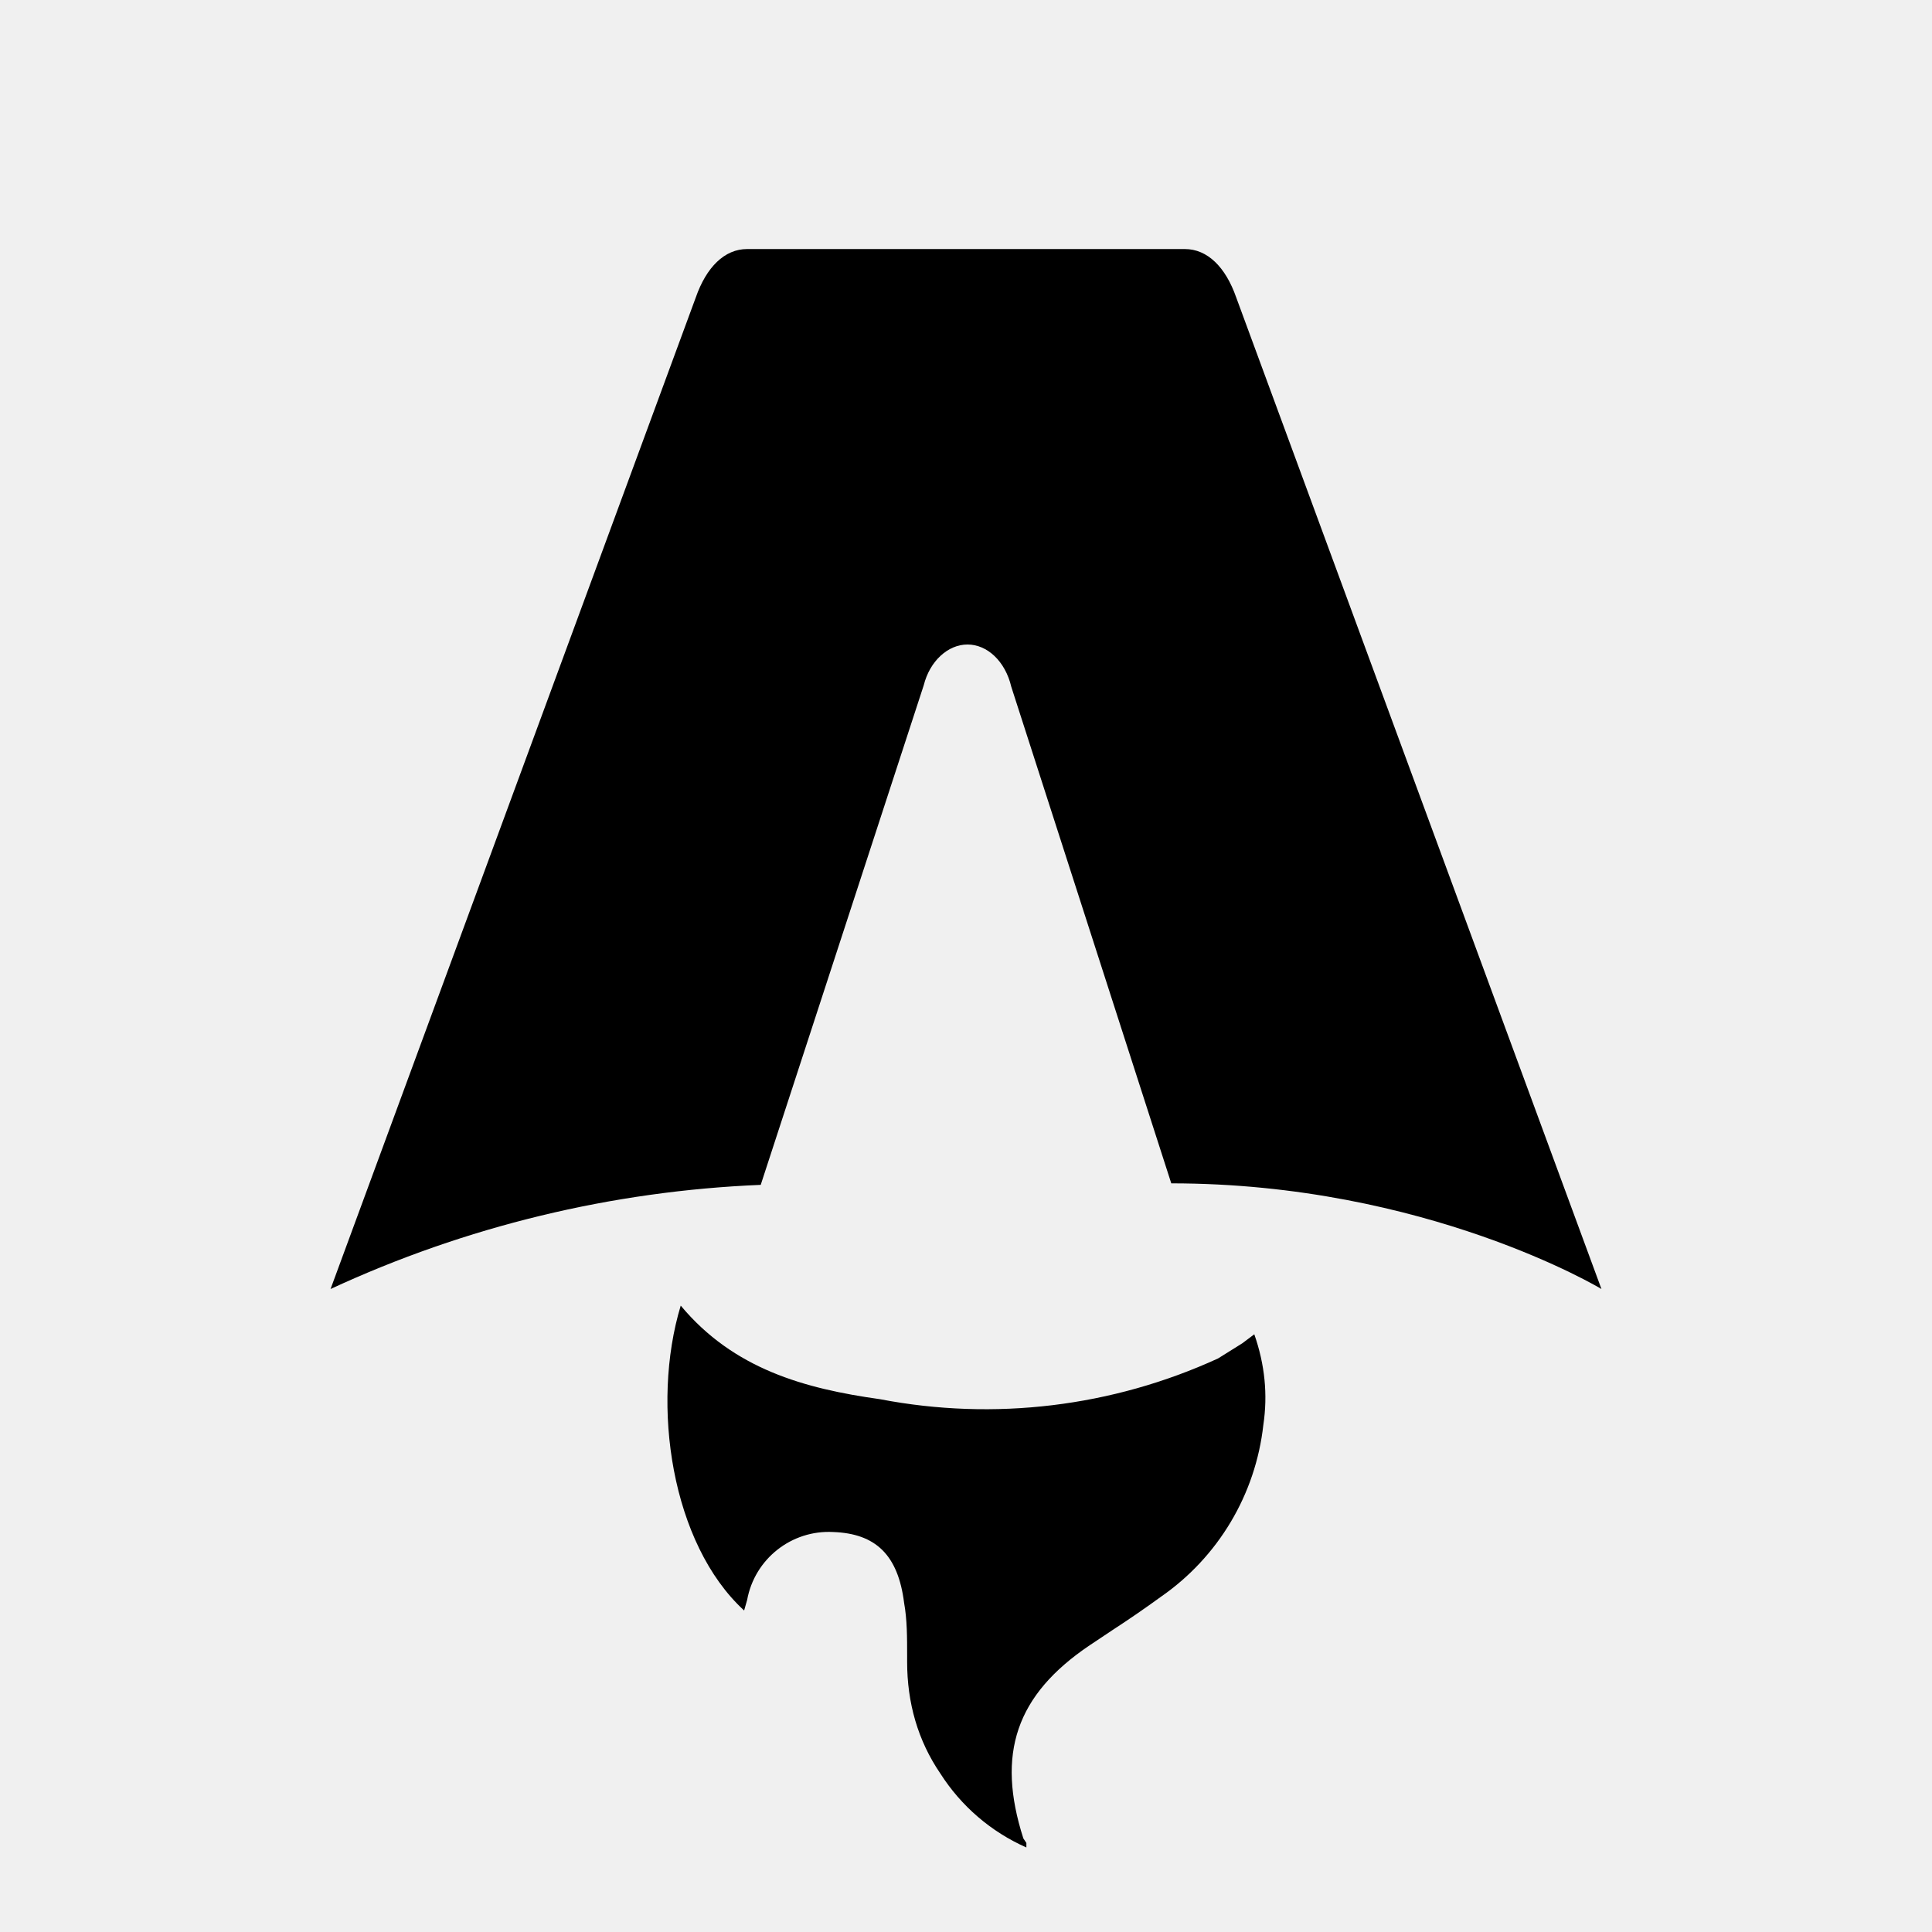
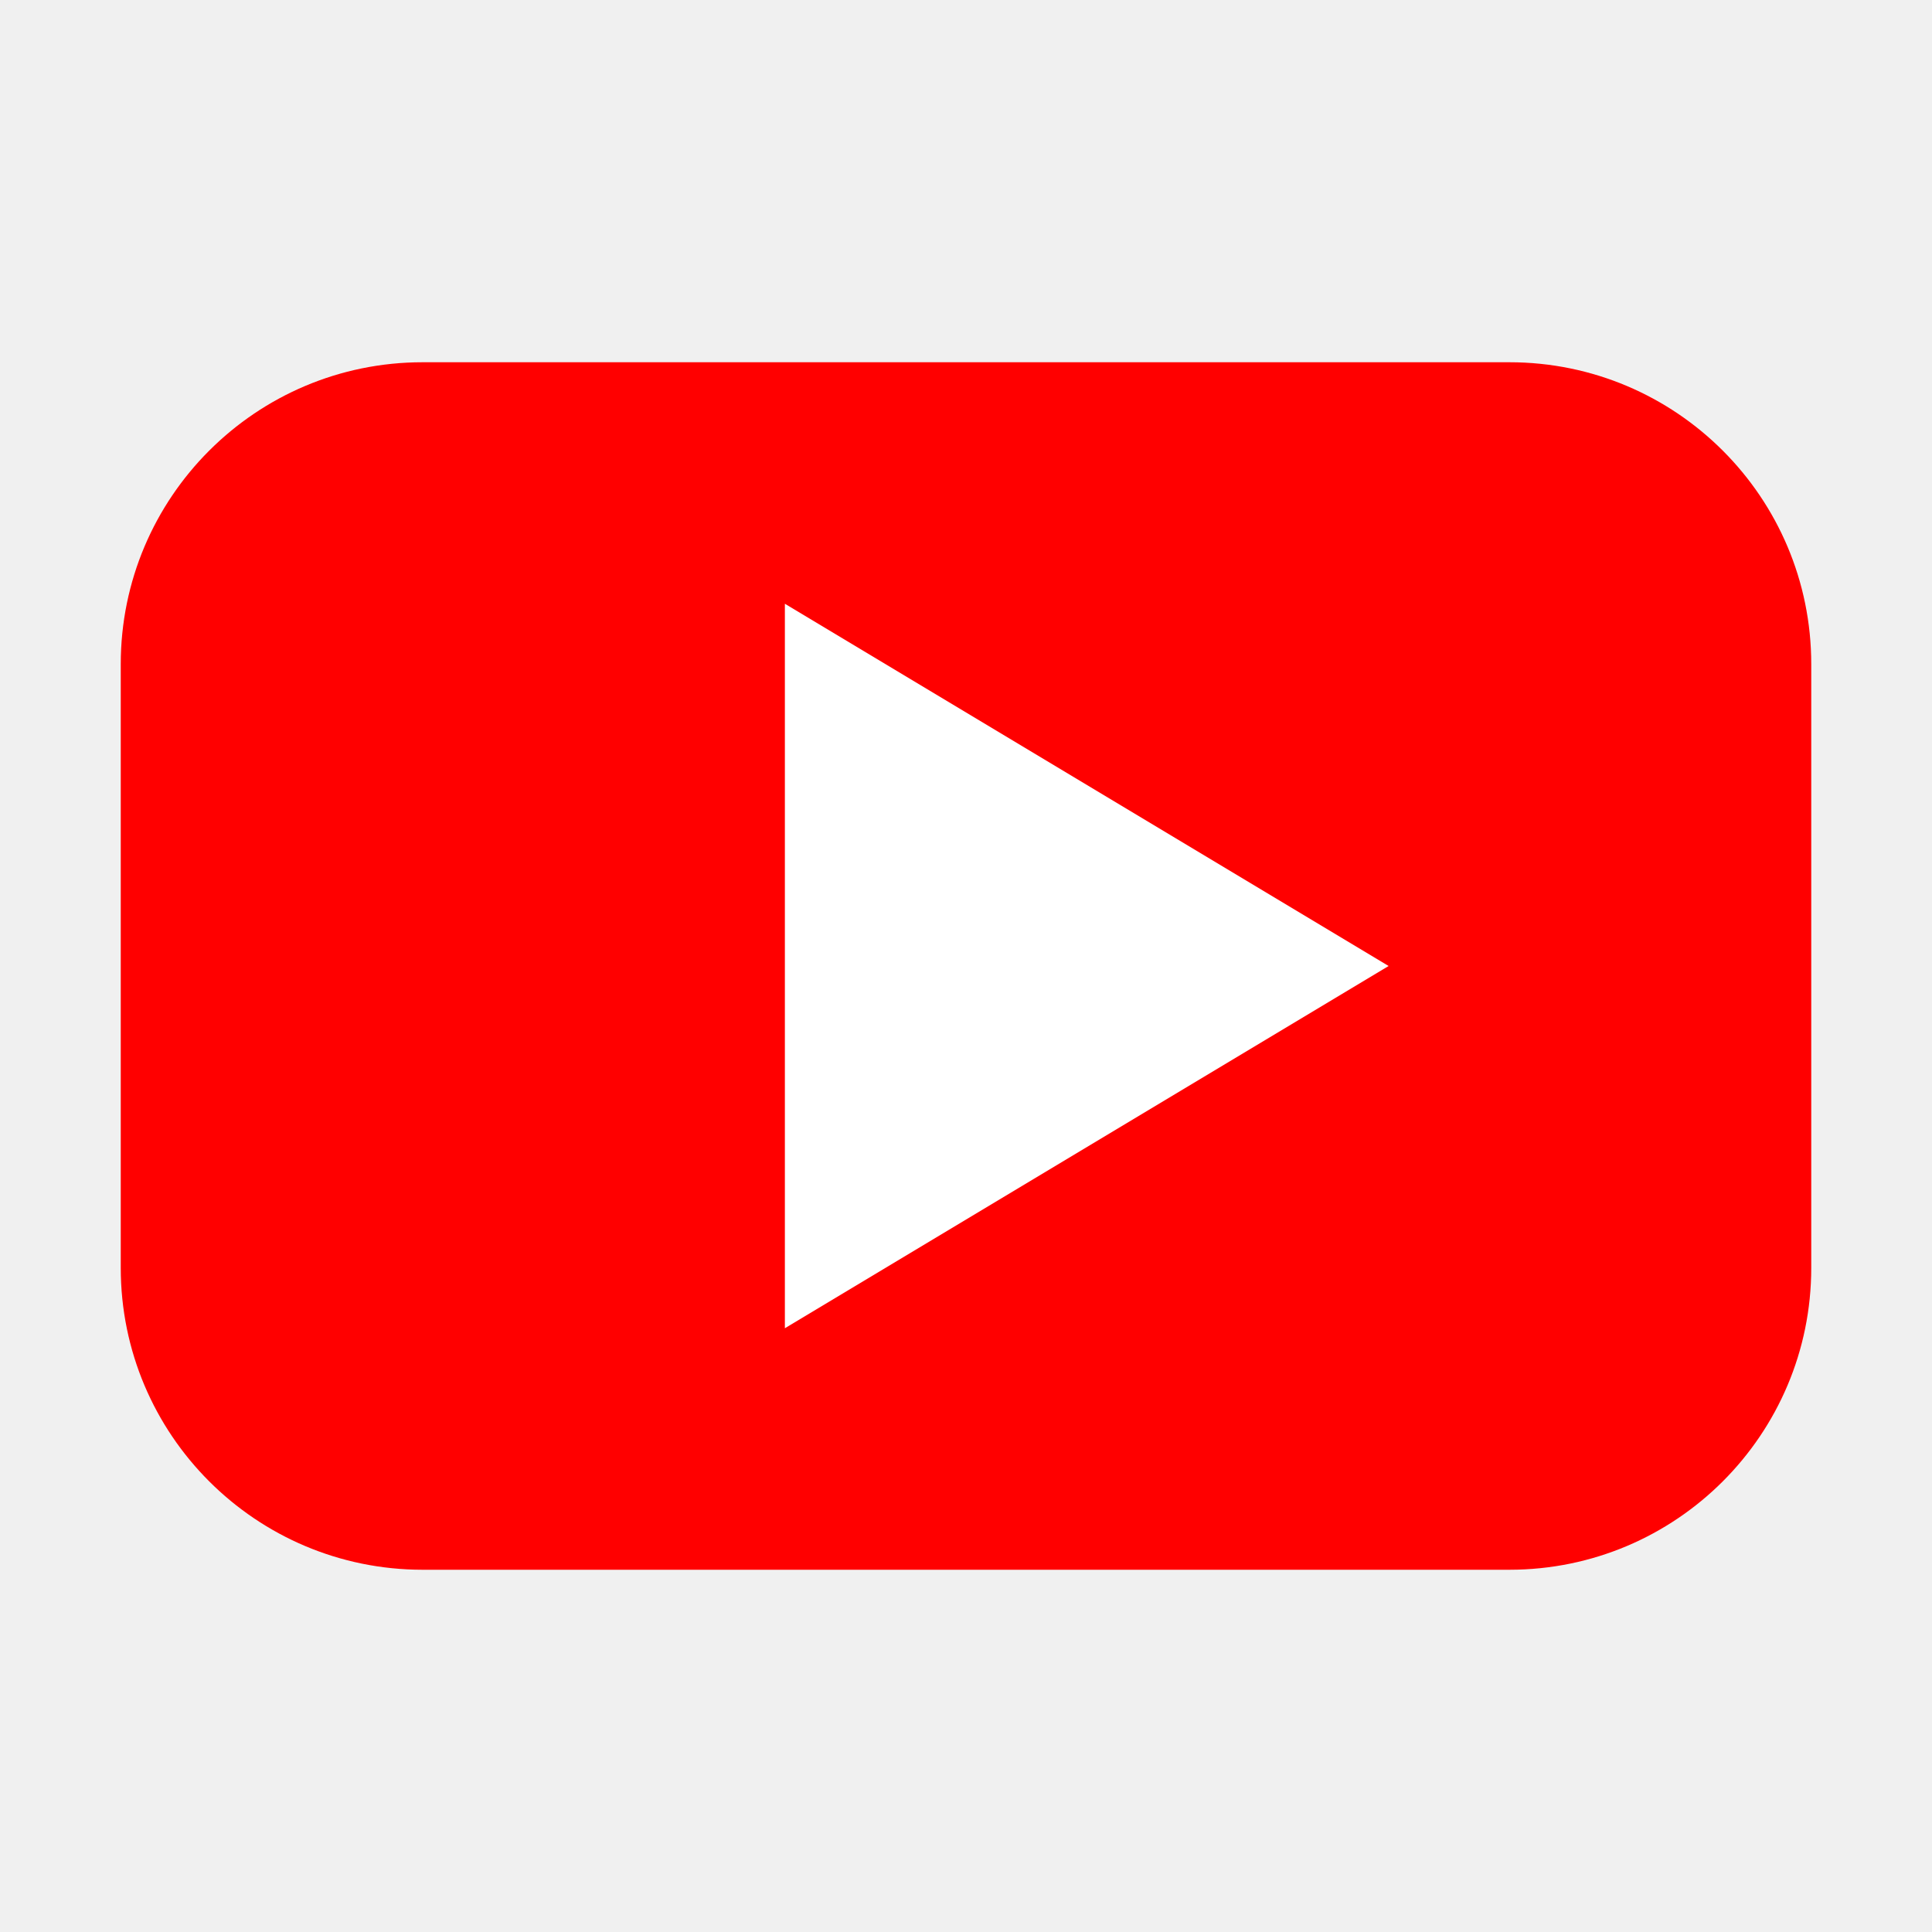
- <svg xmlns="http://www.w3.org/2000/svg" fill="none" viewBox="0 0 128 128">
-   <path d="M50.4 78.5a75.1 75.1 0 0 0-28.5 6.9l24.2-65.7c.7-2 1.9-3.2 3.4-3.2h29c1.5 0 2.7 1.2 3.4 3.2l24.2 65.7s-11.6-7-28.5-7L67 45.5c-.4-1.7-1.6-2.8-2.9-2.8-1.3 0-2.5 1.1-2.9 2.7L50.4 78.5Zm-1.1 28.2Zm-4.2-20.2c-2 6.6-.6 15.8 4.2 20.2a17.5 17.5 0 0 1 .2-.7 5.5 5.5 0 0 1 5.7-4.5c2.8.1 4.3 1.5 4.7 4.7.2 1.1.2 2.3.2 3.5v.4c0 2.7.7 5.2 2.2 7.4a13 13 0 0 0 5.7 4.9v-.3l-.2-.3c-1.8-5.6-.5-9.5 4.4-12.8l1.5-1a73 73 0 0 0 3.2-2.2 16 16 0 0 0 6.8-11.4c.3-2 .1-4-.6-6l-.8.6-1.6 1a37 37 0 0 1-22.4 2.7c-5-.7-9.7-2-13.2-6.2Z" />
-   <style>
-         path { fill: #000; }
-         @media (prefers-color-scheme: dark) {
-             path { fill: #FFF; }
-         }
-     </style>
+ <svg xmlns="http://www.w3.org/2000/svg" viewBox="0 0 128 128">
+   <rect x="8" y="24" width="112" height="80" rx="20" ry="20" fill="#FF0000" />
+   <polygon points="52,40 52,88 92,64" fill="#FFFFFF" />
</svg>
